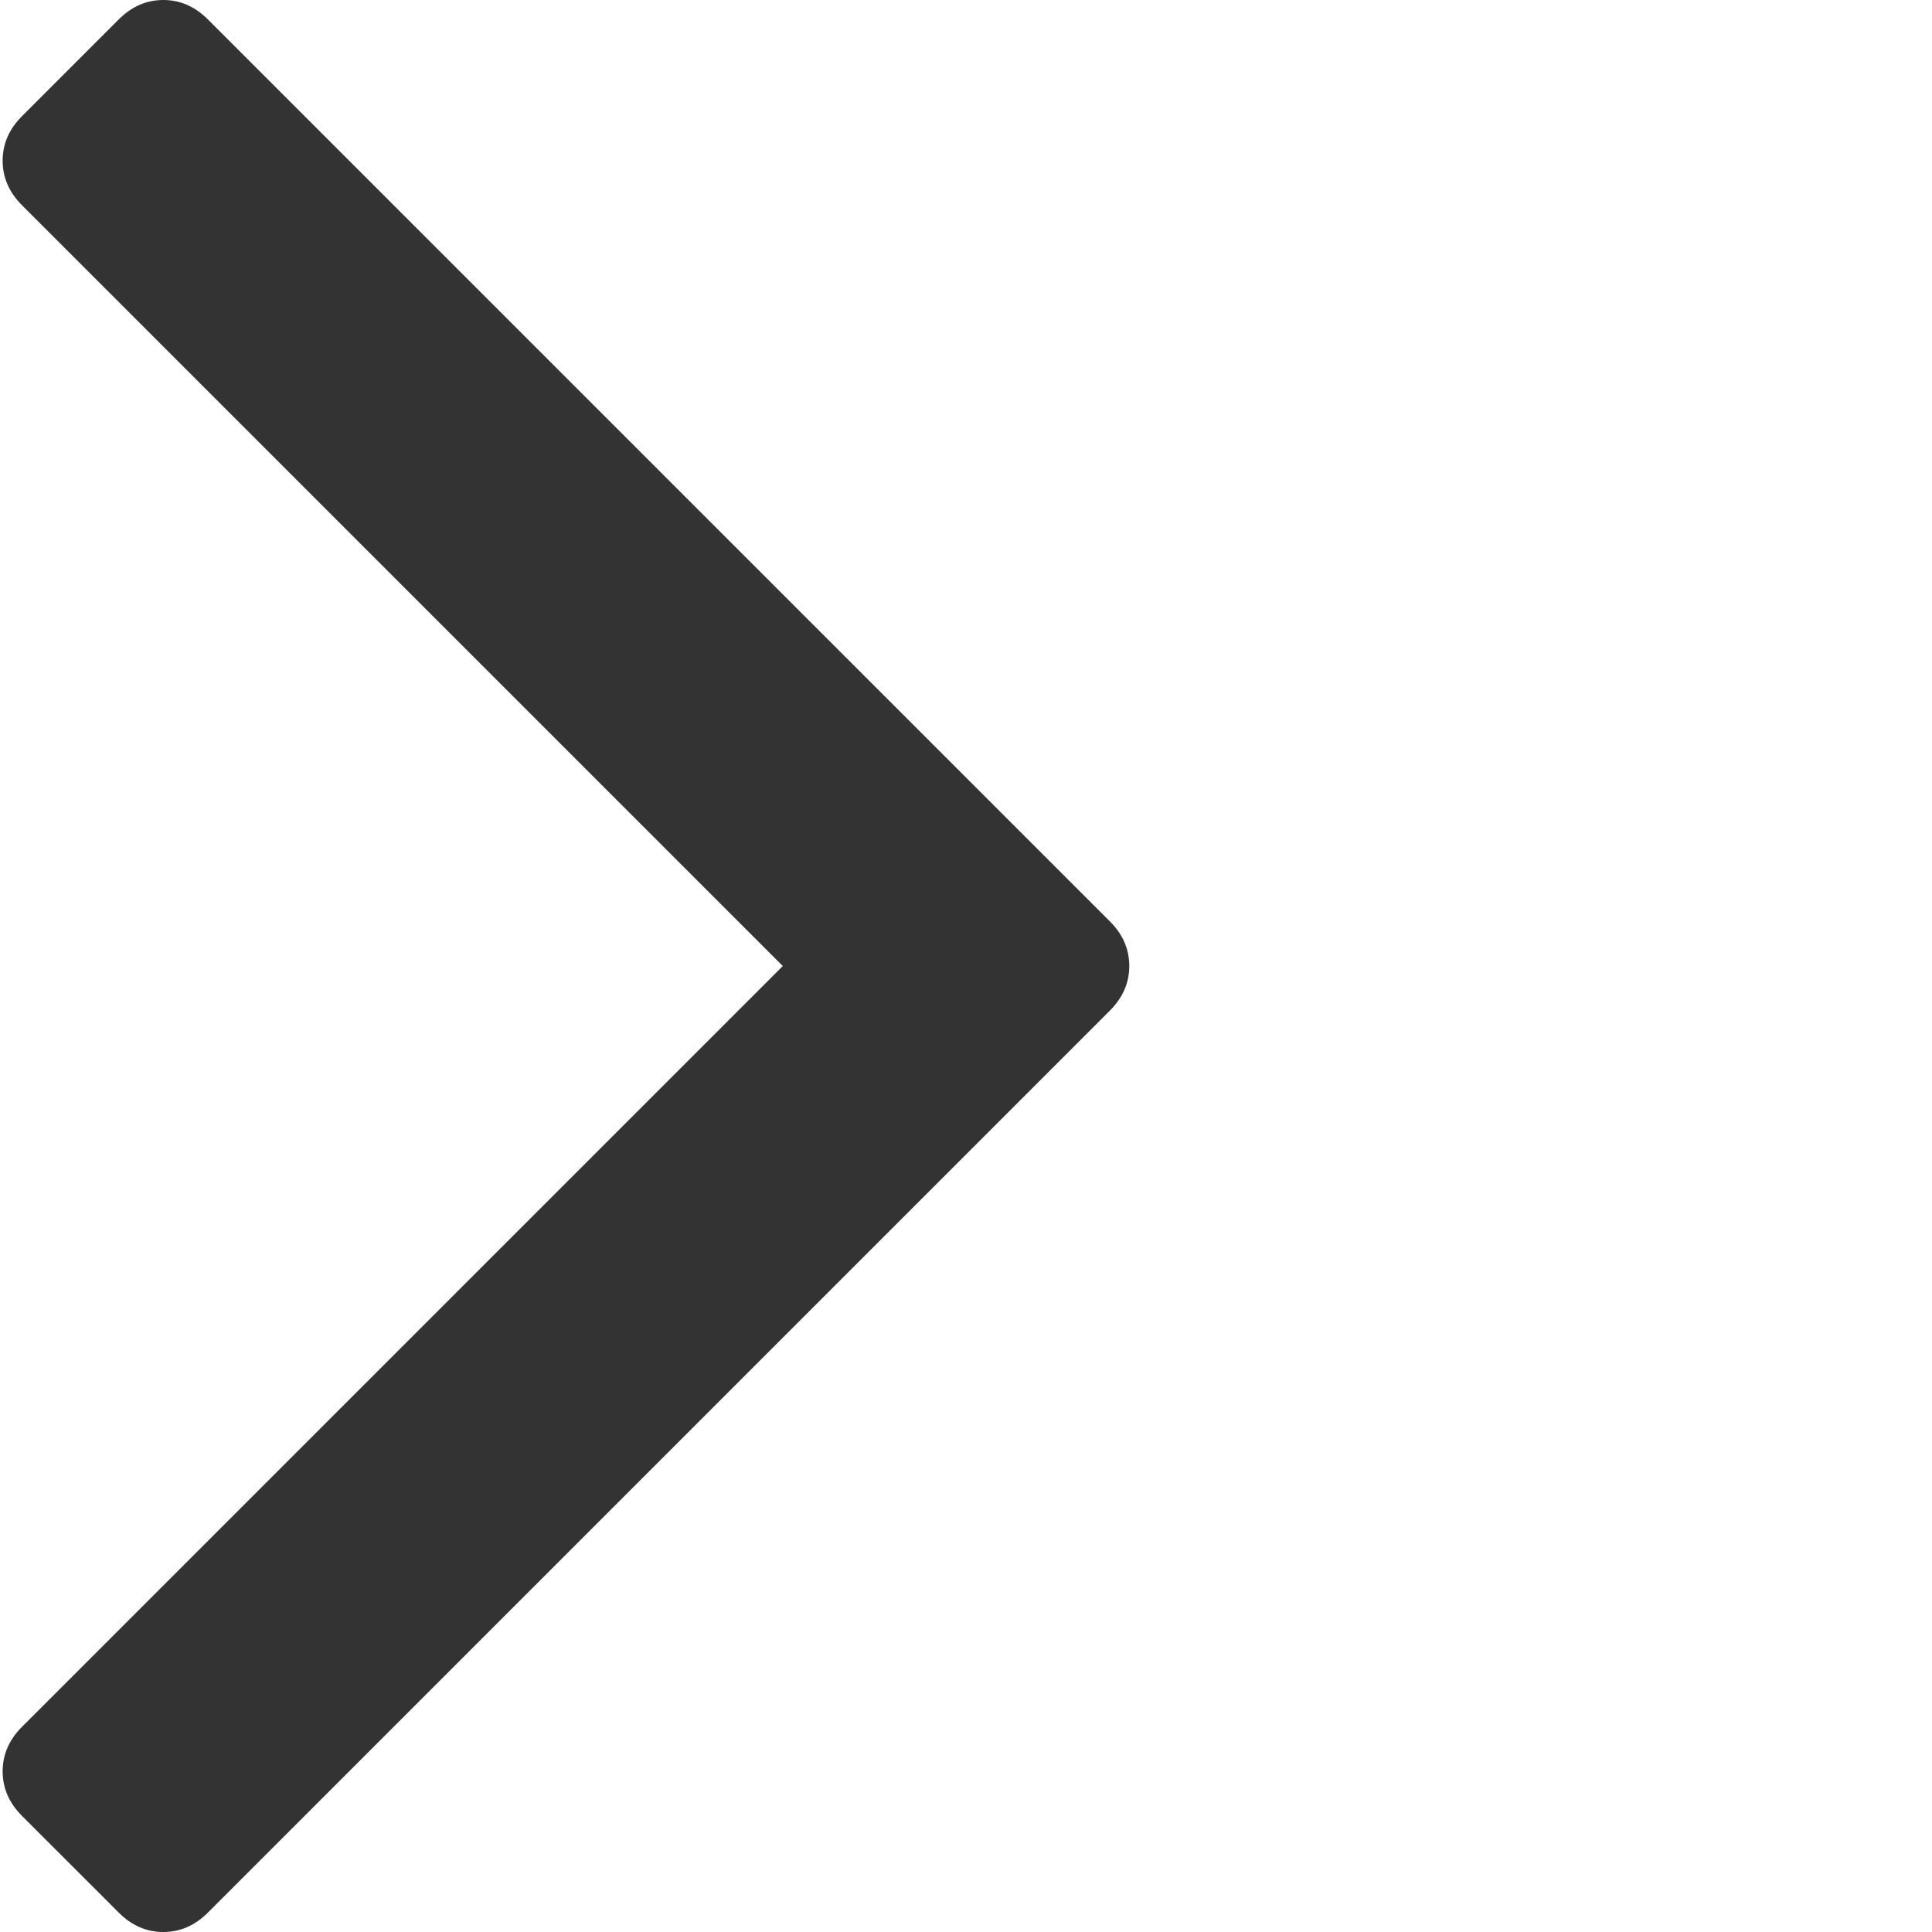
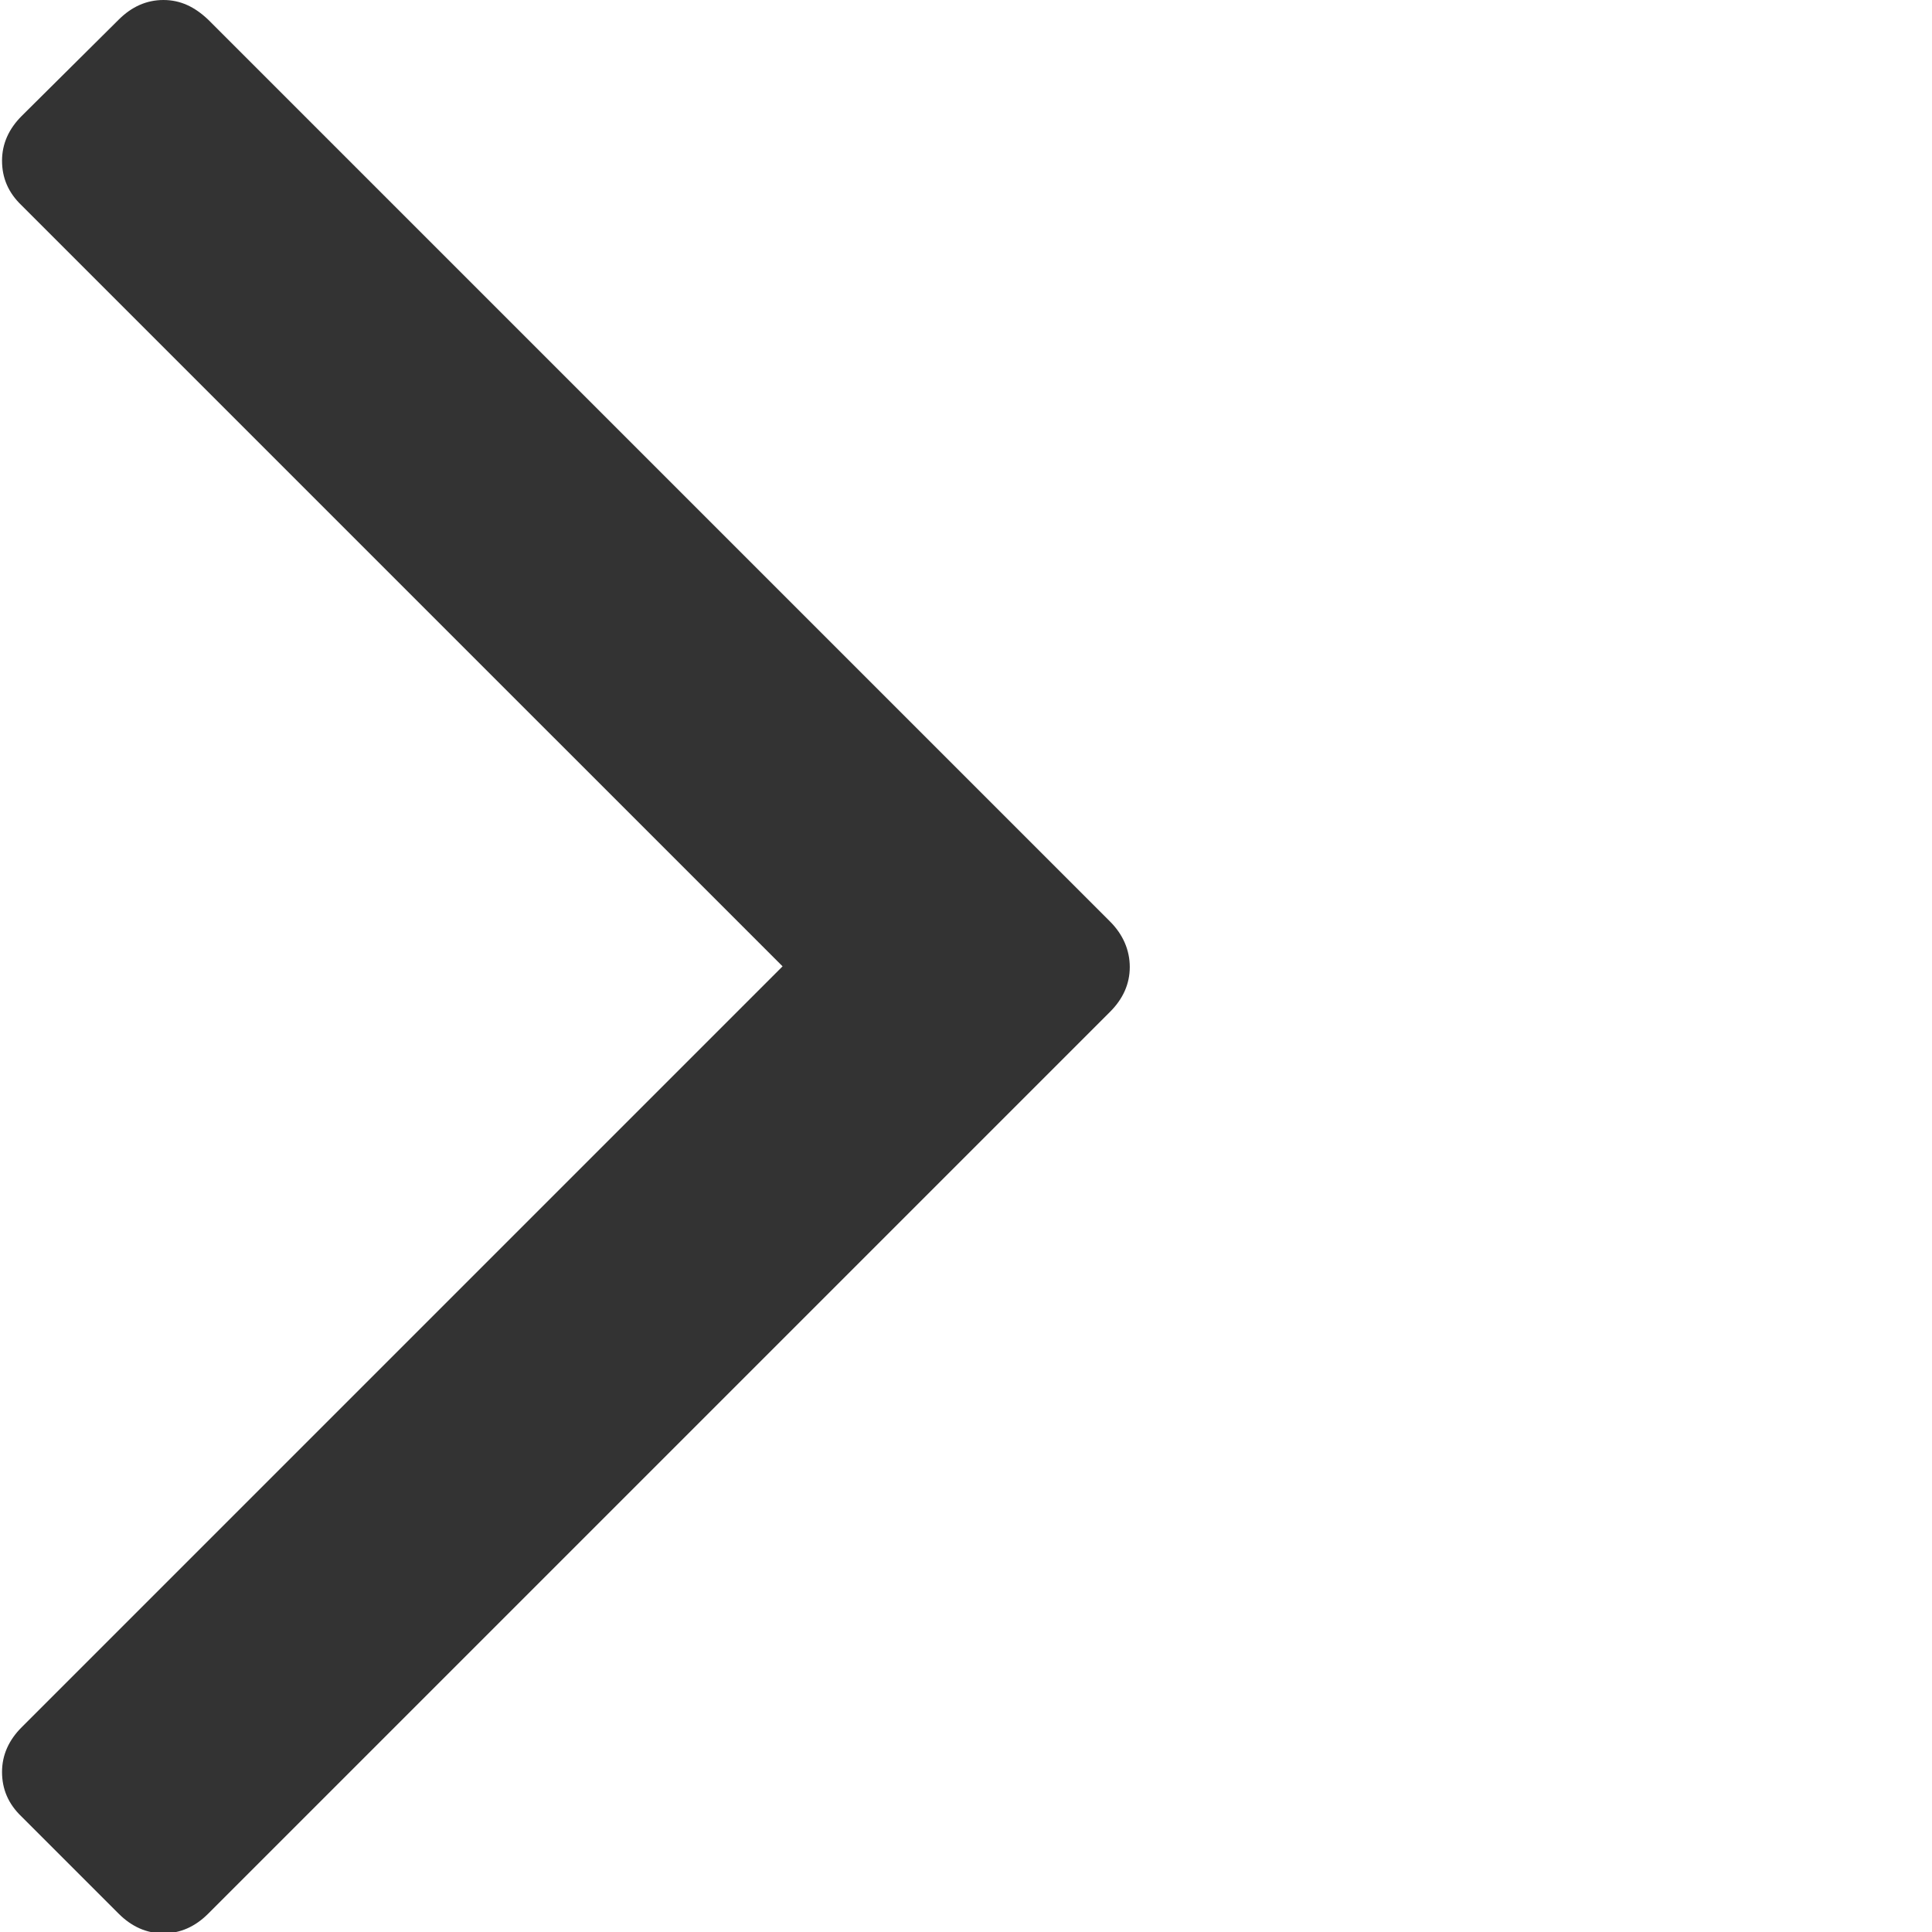
- <svg xmlns="http://www.w3.org/2000/svg" version="1.1" x="0px" y="0px" width="512px" height="512px" viewBox="59 0 284.935 284.936" xml:space="preserve">
-   <g>
-     <path d="M222.701,135.9L89.652,2.857C87.748,0.955,85.557,0,83.084,0c-2.474,0-4.664,0.955-6.567,2.857L62.244,17.133   c-1.906,1.903-2.855,4.089-2.855,6.567c0,2.478,0.949,4.664,2.855,6.567l112.204,112.204L62.244,254.677   c-1.906,1.903-2.855,4.093-2.855,6.564c0,2.477,0.949,4.667,2.855,6.57l14.274,14.271c1.903,1.905,4.093,2.854,6.567,2.854   c2.473,0,4.663-0.951,6.567-2.854l133.042-133.044c1.902-1.902,2.854-4.093,2.854-6.567S224.603,137.807,222.701,135.9z" fill="#333" />
-   </g>
+ <svg xmlns="http://www.w3.org/2000/svg" width="512" height="512" viewBox="59 0 284.9 284.9">
+   <path d="M222.7 135.9l-133-133C87.7 1 85.6 0 83.1 0s-4.7 1-6.6 2.9L62.2 17.1c-1.9 1.9-2.9 4.1-2.9 6.6s.9 4.7 2.9 6.6l112.2 112.2L62.2 254.7c-1.9 1.9-2.9 4.1-2.9 6.6s.9 4.7 2.9 6.6l14.3 14.3c1.9 1.9 4.1 2.9 6.6 2.9s4.7-1 6.6-2.9l133-133c1.9-1.9 2.9-4.1 2.9-6.6s-1-4.8-2.9-6.7z" fill="#333" />
</svg>
